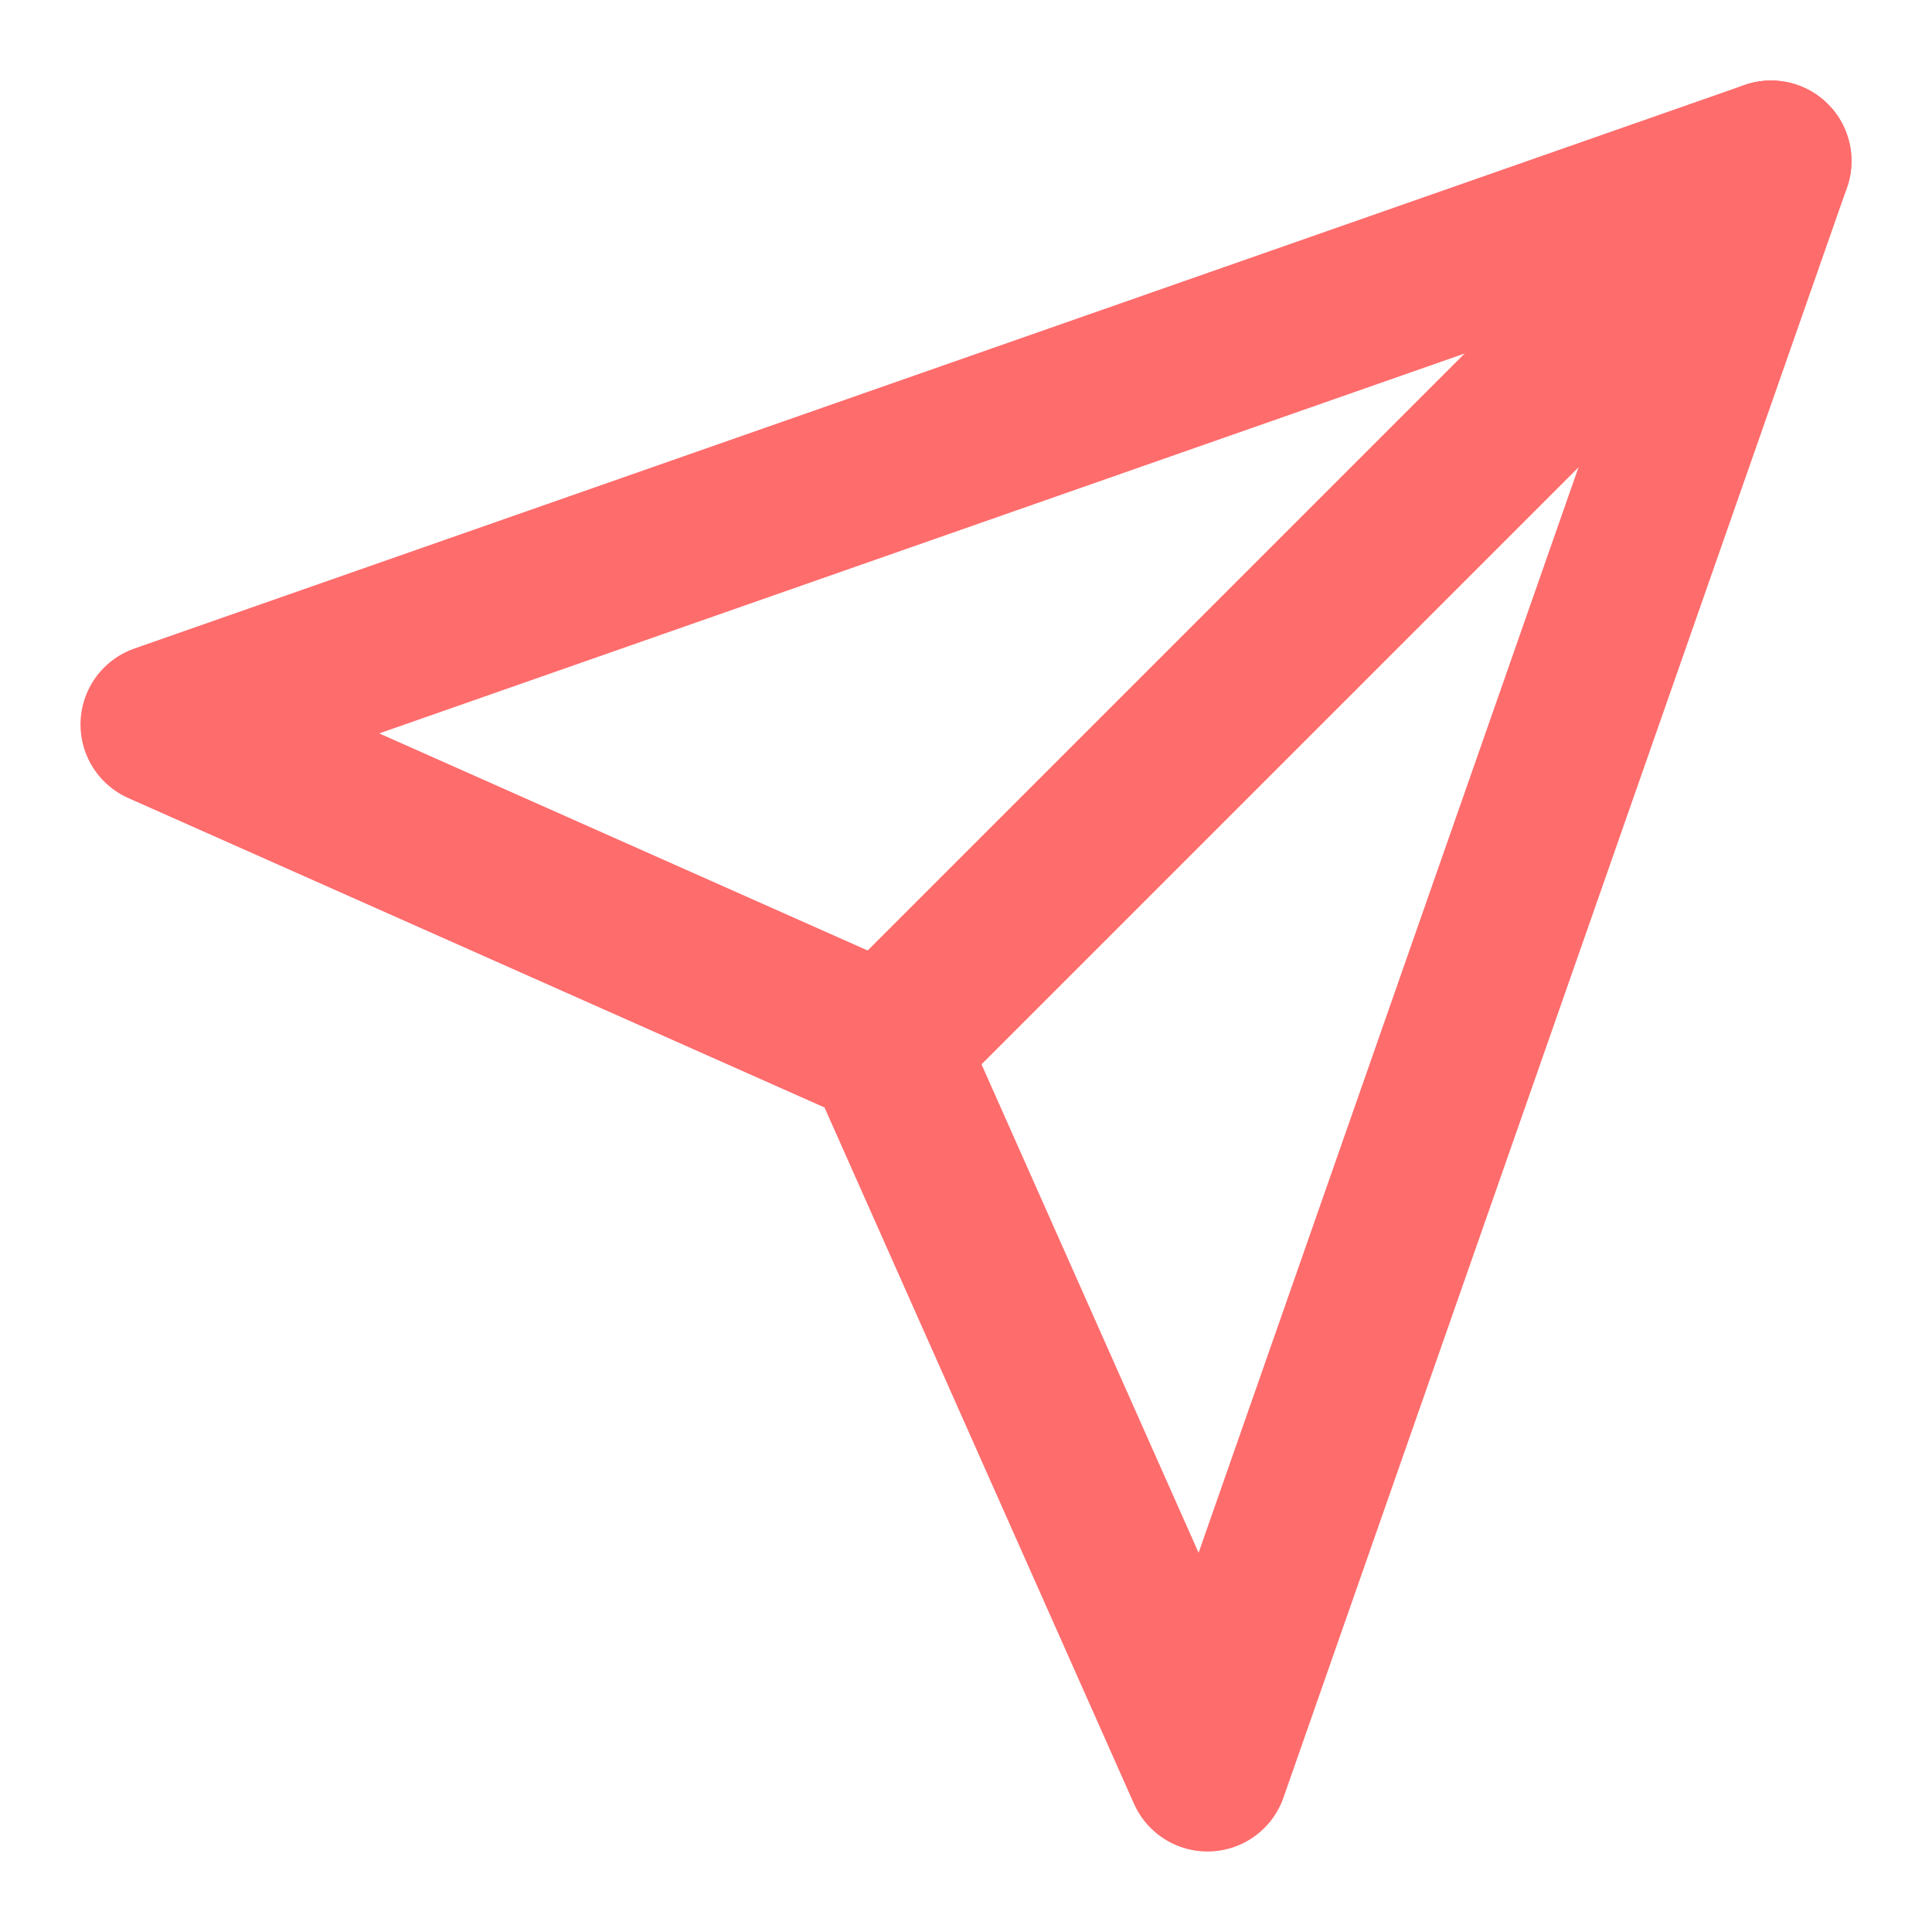
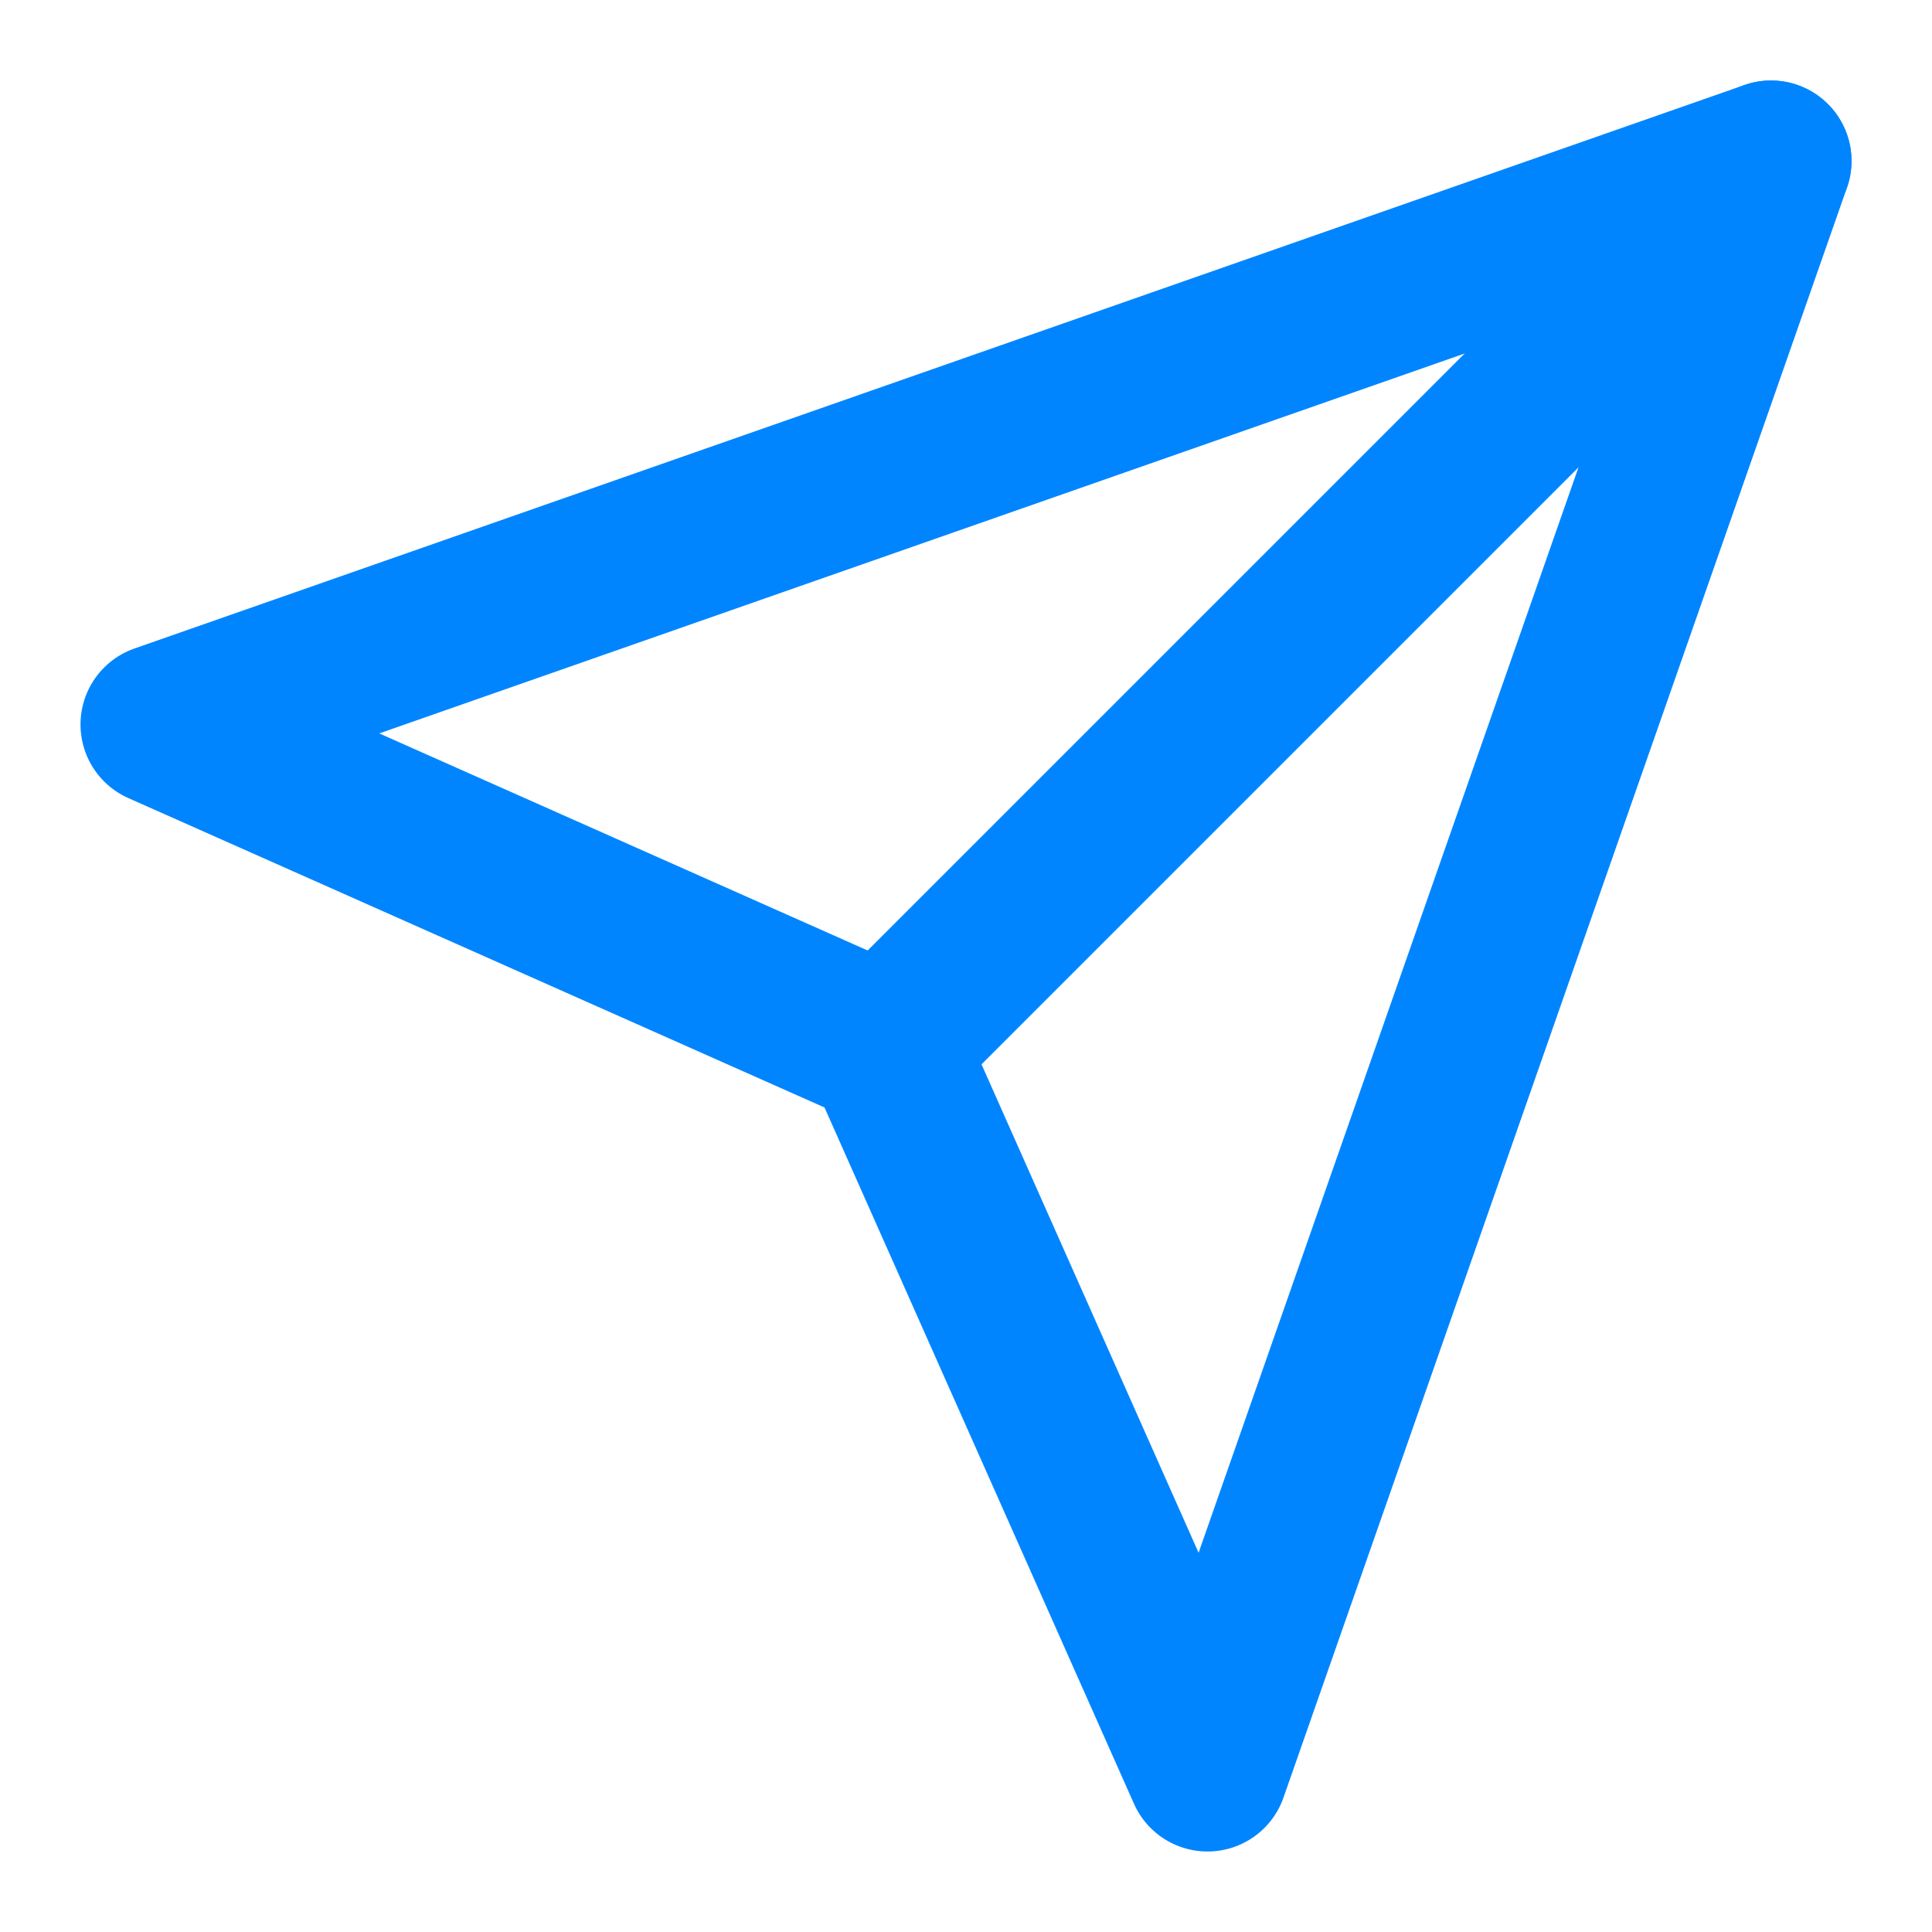
<svg xmlns="http://www.w3.org/2000/svg" width="24" height="24" viewBox="0 0 24 24" fill="none">
-   <path d="M22 2L11 13" stroke="#FF6C6C" stroke-width="2" stroke-linecap="round" stroke-linejoin="round" />
-   <path d="M22 2L15 22L11 13L2 9L22 2Z" stroke="#FF6C6C" stroke-width="2" stroke-linecap="round" stroke-linejoin="round" />
+   <path d="M22 2L11 13" stroke="#0085FF" stroke-width="2" stroke-linecap="round" stroke-linejoin="round" />
+   <path d="M22 2L15 22L11 13L2 9L22 2Z" stroke="#0085FF" stroke-width="2" stroke-linecap="round" stroke-linejoin="round" />
</svg>
